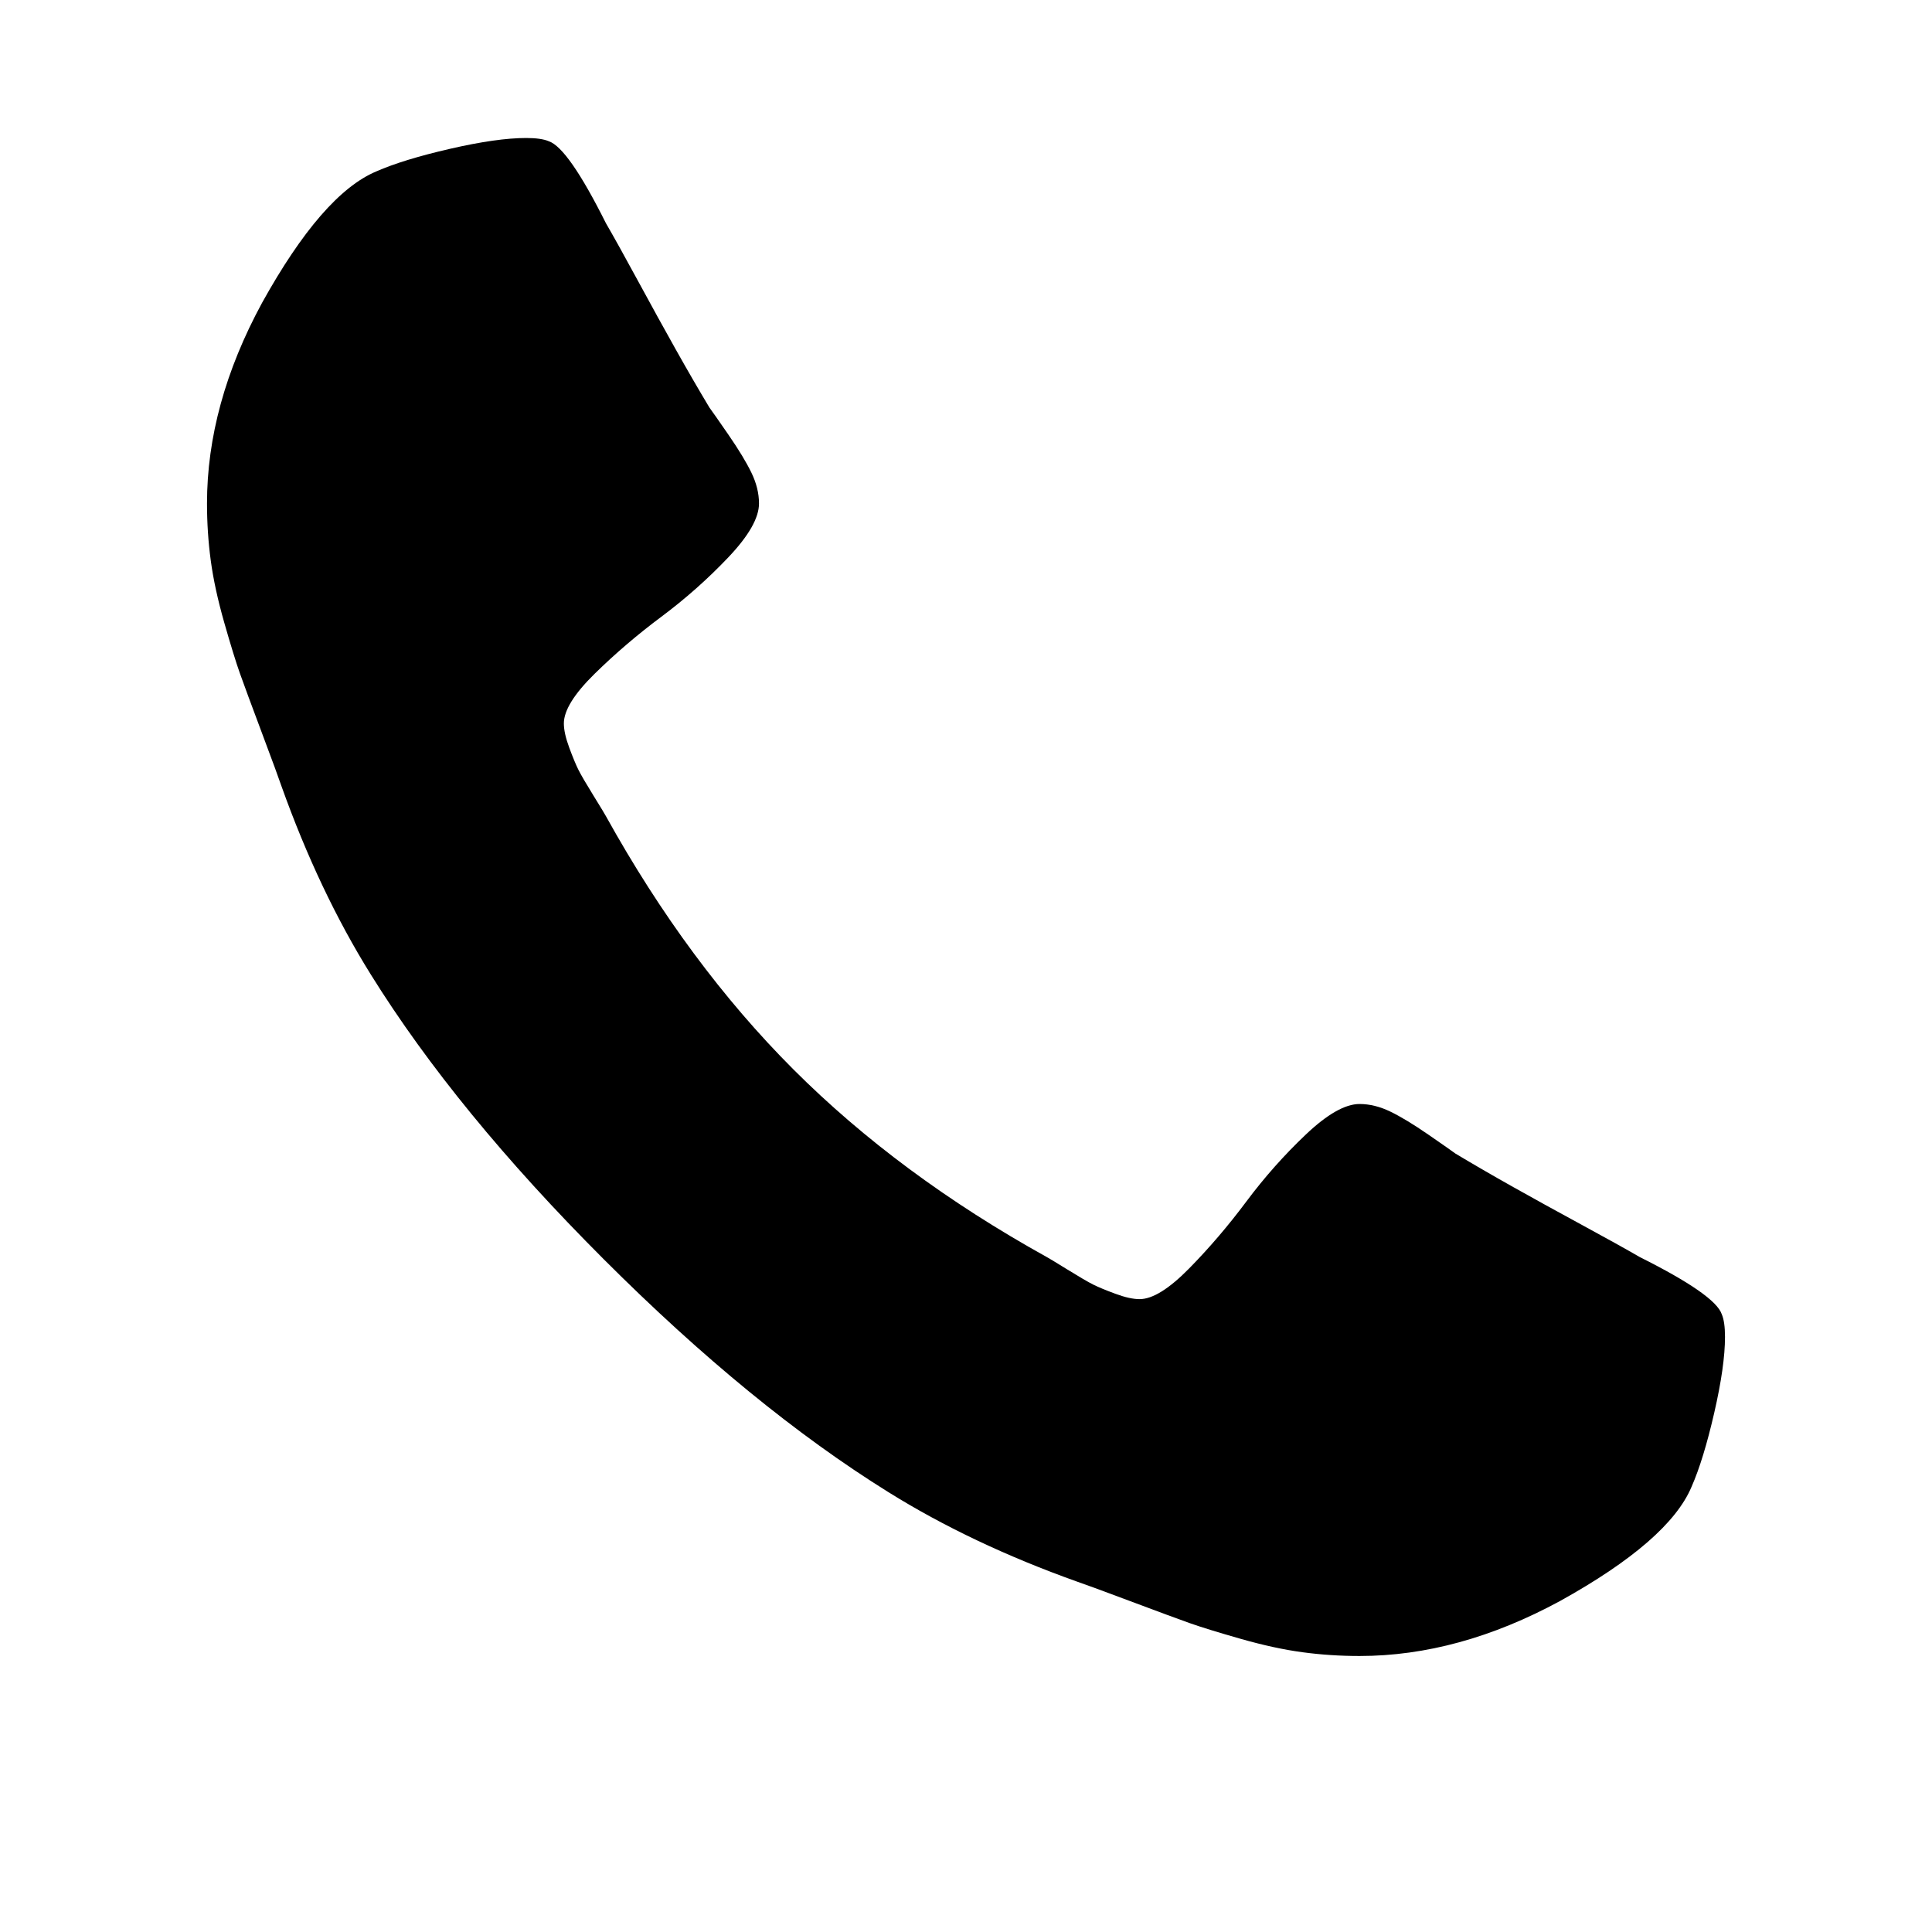
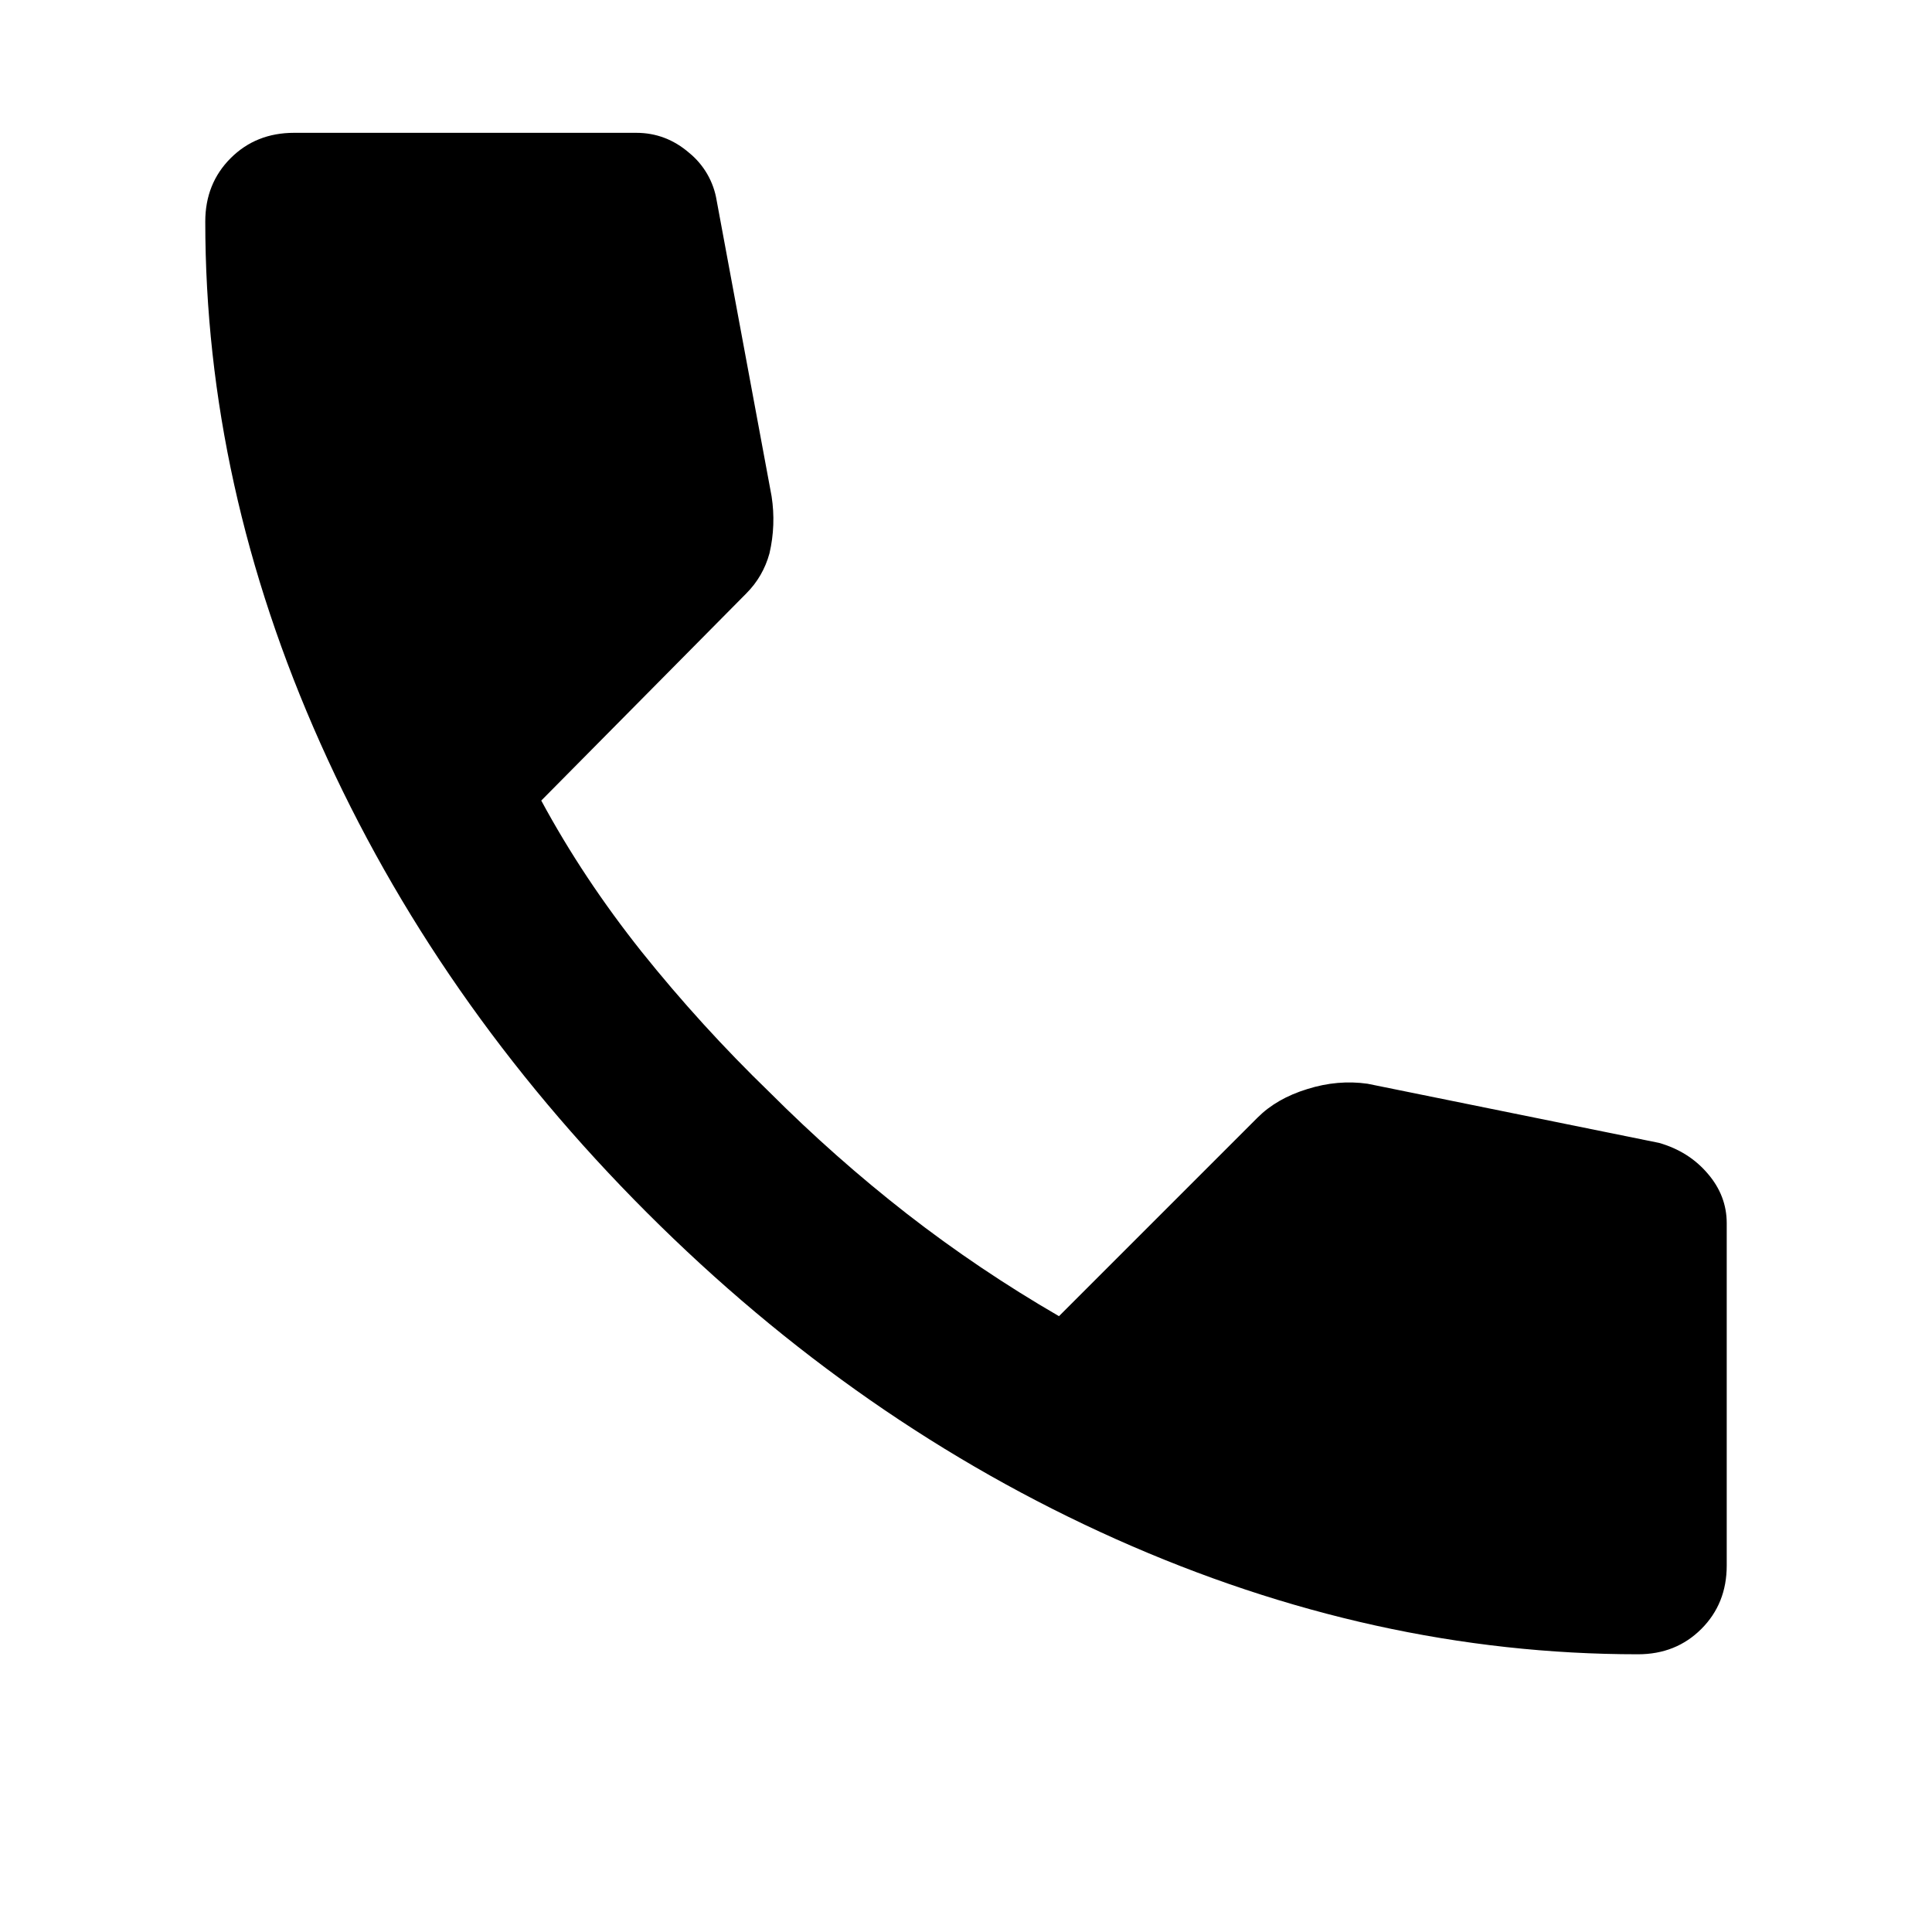
- <svg xmlns="http://www.w3.org/2000/svg" width="16" height="16" viewBox="0 0 1792 1792">
-   <path d="M1600 1240q0 27-10 70.5t-21 68.5q-21 50-122 106-94 51-186 51-27 0-53-3.5t-57.5-12.5-47-14.5-55.5-20.5-49-18q-98-35-175-83-127-79-264-216t-216-264q-48-77-83-175-3-9-18-49t-20.5-55.5-14.5-47-12.5-57.5-3.5-53q0-92 51-186 56-101 106-122 25-11 68.5-21t70.5-10q14 0 21 3 18 6 53 76 11 19 30 54t35 63.5 31 53.5q3 4 17.5 25t21.5 35.5 7 28.5q0 20-28.5 50t-62 55-62 53-28.5 46q0 9 5 22.5t8.5 20.5 14 24 11.5 19q76 137 174 235t235 174q2 1 19 11.5t24 14 20.5 8.5 22.5 5q18 0 46-28.5t53-62 55-62 50-28.5q14 0 28.5 7t35.5 21.5 25 17.5q25 15 53.5 31t63.5 35 54 30q70 35 76 53 3 7 3 21z" />
+ <svg xmlns="http://www.w3.org/2000/svg" viewBox="0 0 16 16" height="16" width="16" xml:space="preserve" style="fill-rule:evenodd;clip-rule:evenodd;stroke-linejoin:round;stroke-miterlimit:2">
+   <path d="M19.95 21c-2.083 0-4.142-.454-6.175-1.362-2.033-.909-3.883-2.196-5.55-3.863-1.667-1.667-2.954-3.517-3.862-5.55C3.454 8.192 3 6.133 3 4.05c0-.3.1-.55.3-.75.2-.2.45-.3.75-.3H8.1c.233 0 .442.079.625.237a.916.916 0 0 1 .325.563l.65 3.5a1.77 1.77 0 0 1-.025.675c-.05.183-.142.342-.275.475L6.975 10.9c.333.617.729 1.212 1.187 1.788a17.76 17.76 0 0 0 1.513 1.662c.517.517 1.058.996 1.625 1.438.567.441 1.167.845 1.8 1.212l2.35-2.35c.15-.15.346-.263.588-.337.241-.076.479-.096.712-.063l3.45.7c.233.067.425.187.575.363.15.174.225.37.225.587v4.05c0 .3-.1.55-.3.75-.2.2-.45.3-.75.3Z" style="fill-rule:nonzero" transform="matrix(.7 0 0 .7 -.4 -1)" />
</svg>
